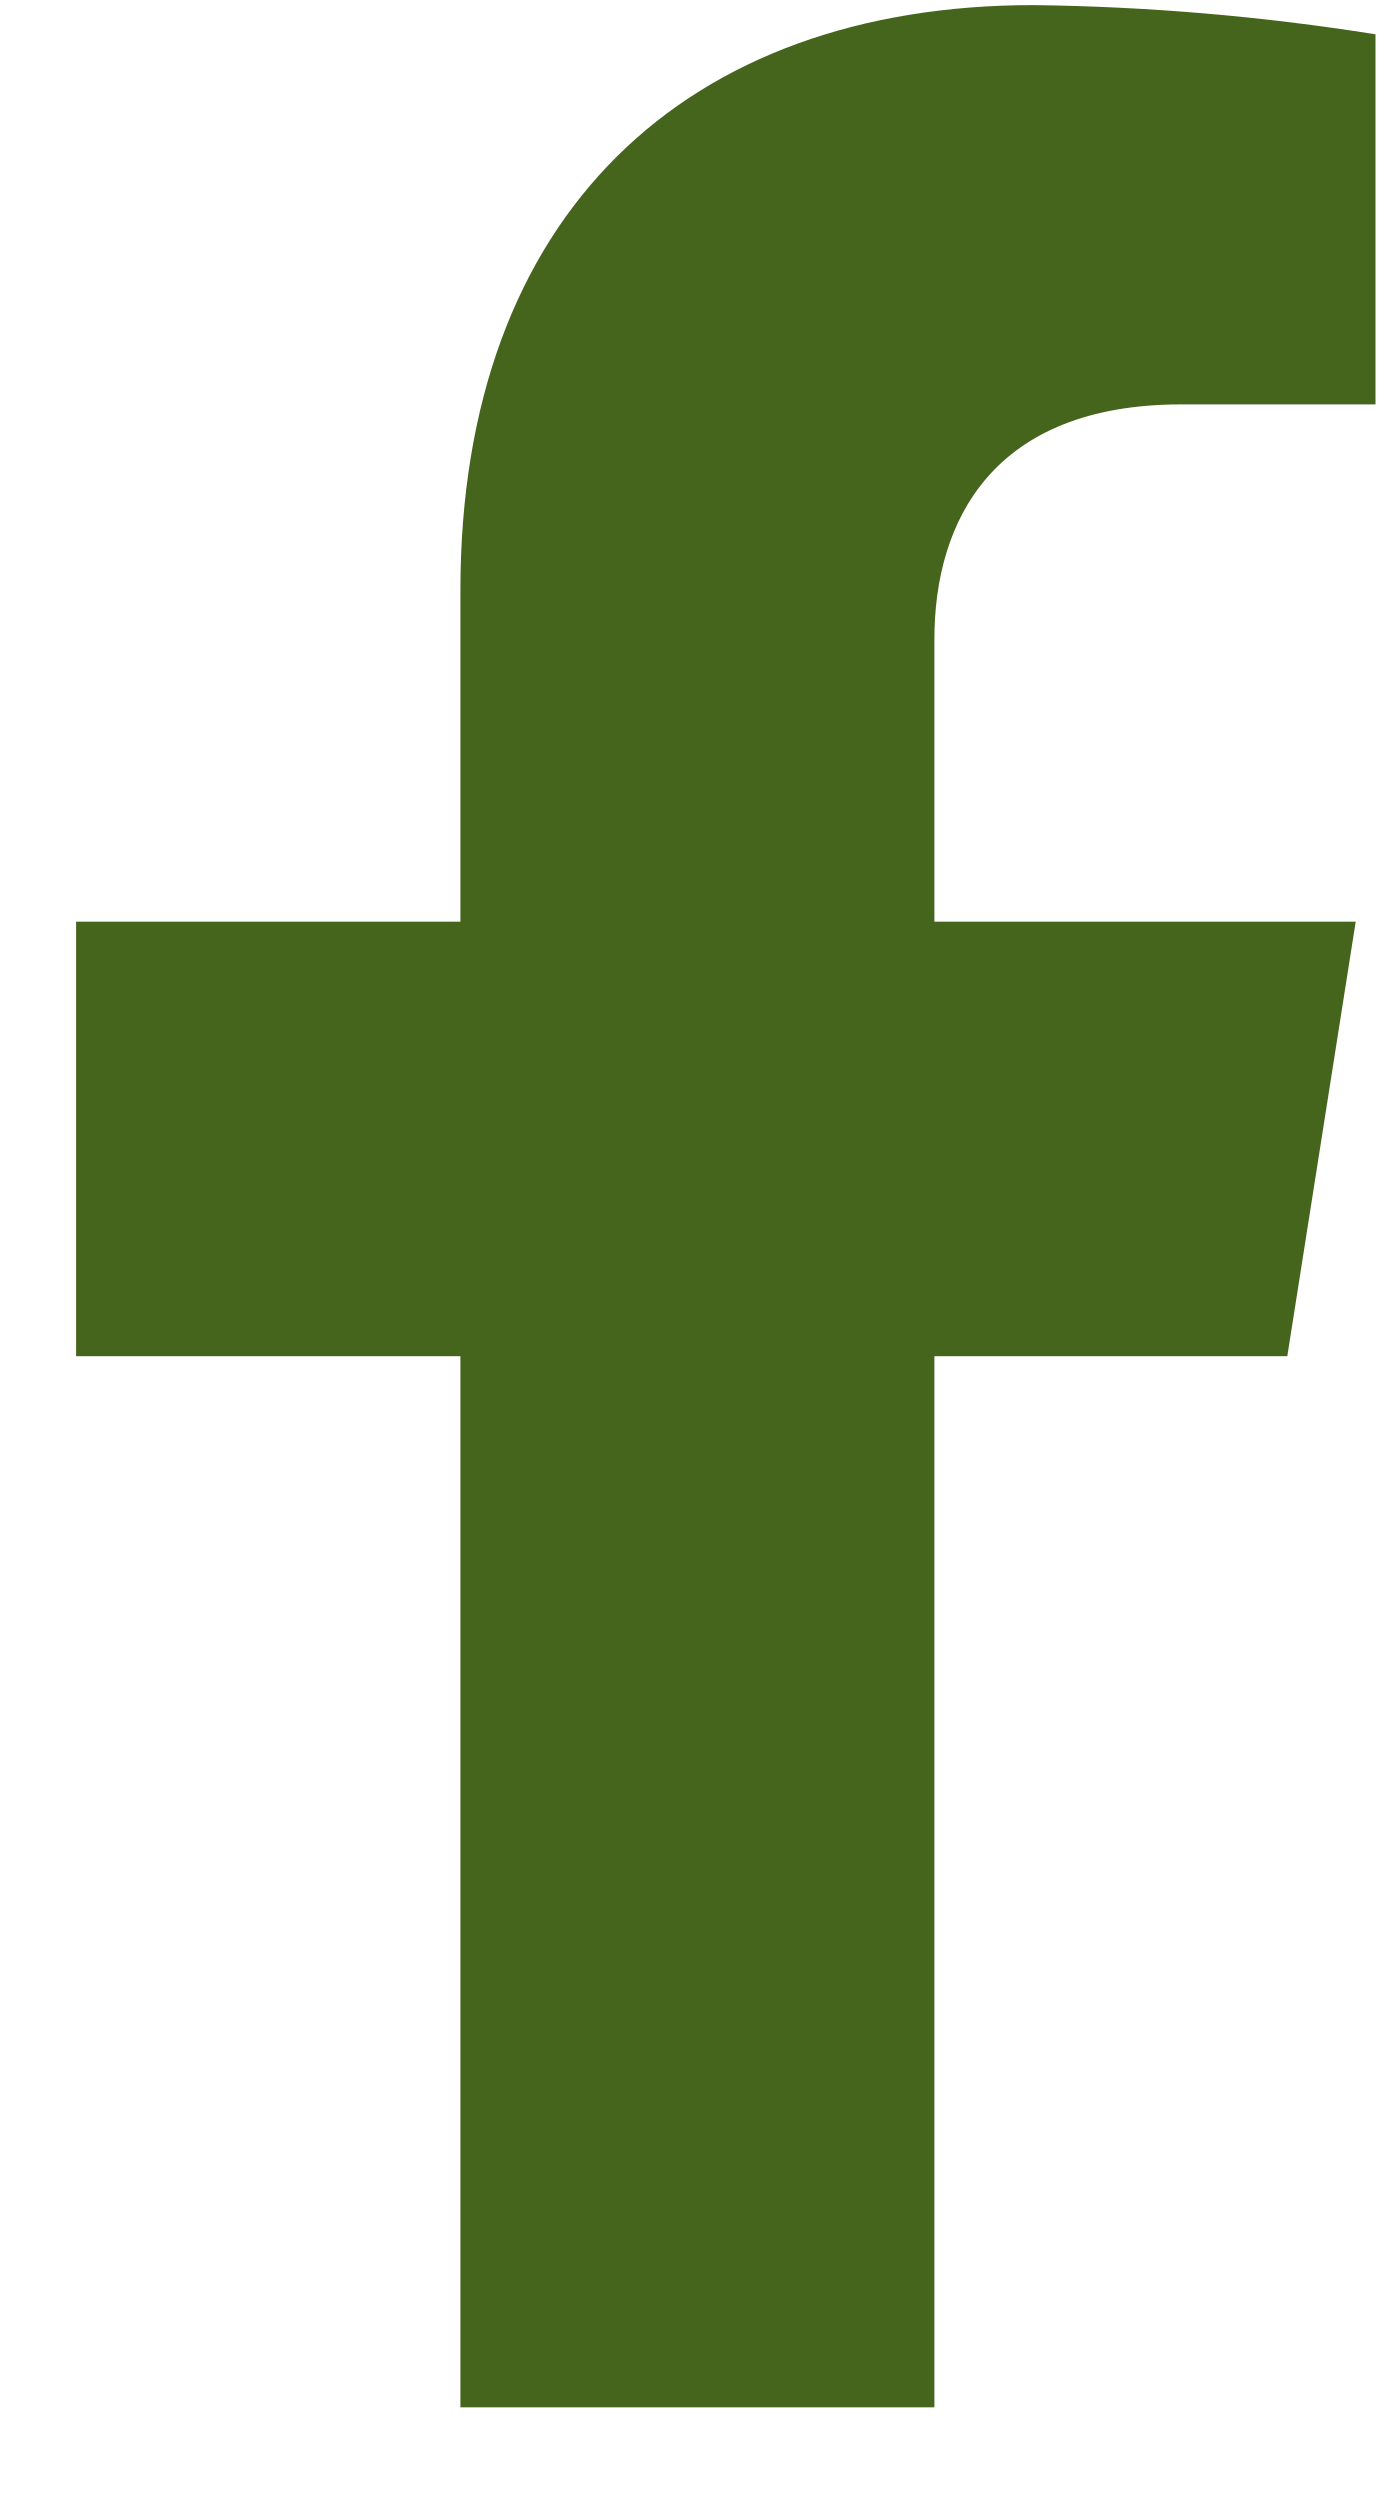
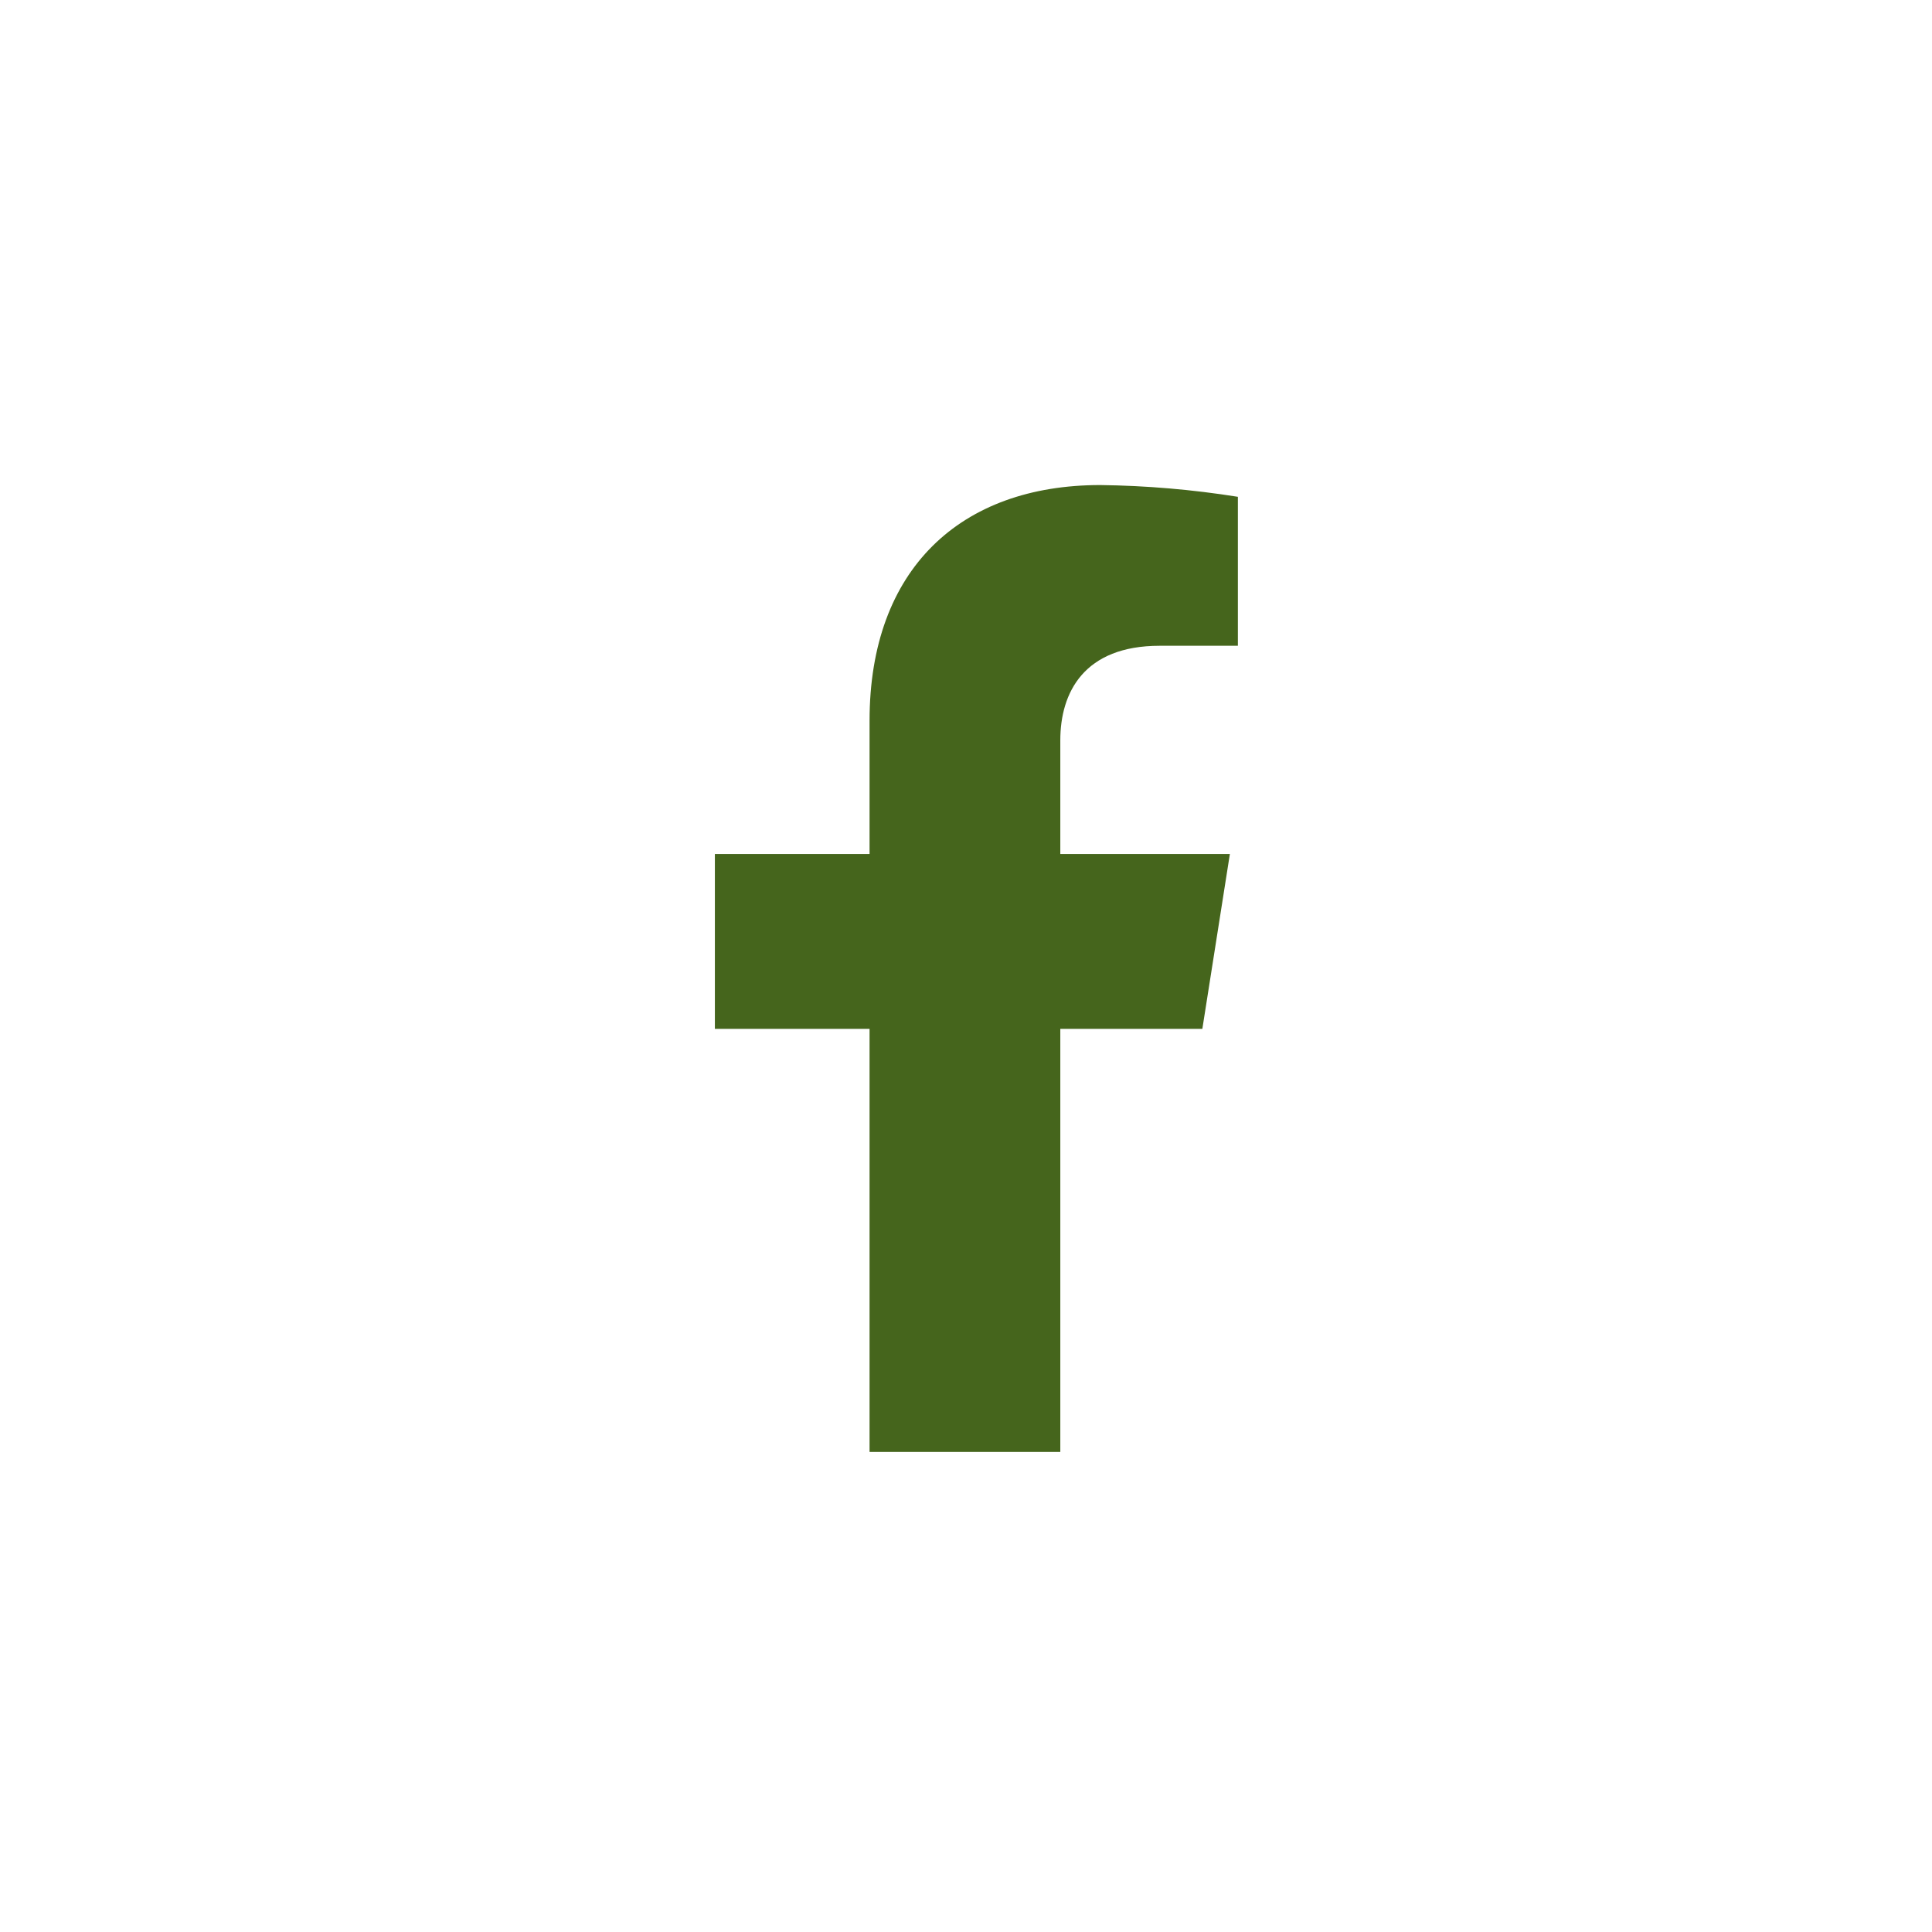
- <svg xmlns="http://www.w3.org/2000/svg" width="14" height="25" viewBox="0 0 14 25" fill="none">
-   <path d="M12.873 13.562L13.557 9.217H9.344V6.393C9.344 5.205 9.932 4.044 11.813 4.044H13.755V0.343C12.624 0.163 11.481 0.065 10.335 0.051C6.868 0.051 4.604 2.136 4.604 5.904V9.217H0.761V13.562H4.604V24.073H9.344V13.562H12.873Z" fill="#45651C" />
+ <svg xmlns="http://www.w3.org/2000/svg" width="48" height="48" viewBox="0 0 48 48" fill="none">
+   <path d="M29.872 25.562L30.556 21.217H26.343V18.393C26.343 17.204 26.932 16.044 28.812 16.044H30.755V12.343C29.624 12.163 28.481 12.065 27.335 12.051C23.868 12.051 21.604 14.136 21.604 17.904V21.217H17.761V25.562H21.604V36.073H26.343V25.562H29.872Z" fill="#45651C" />
</svg>
